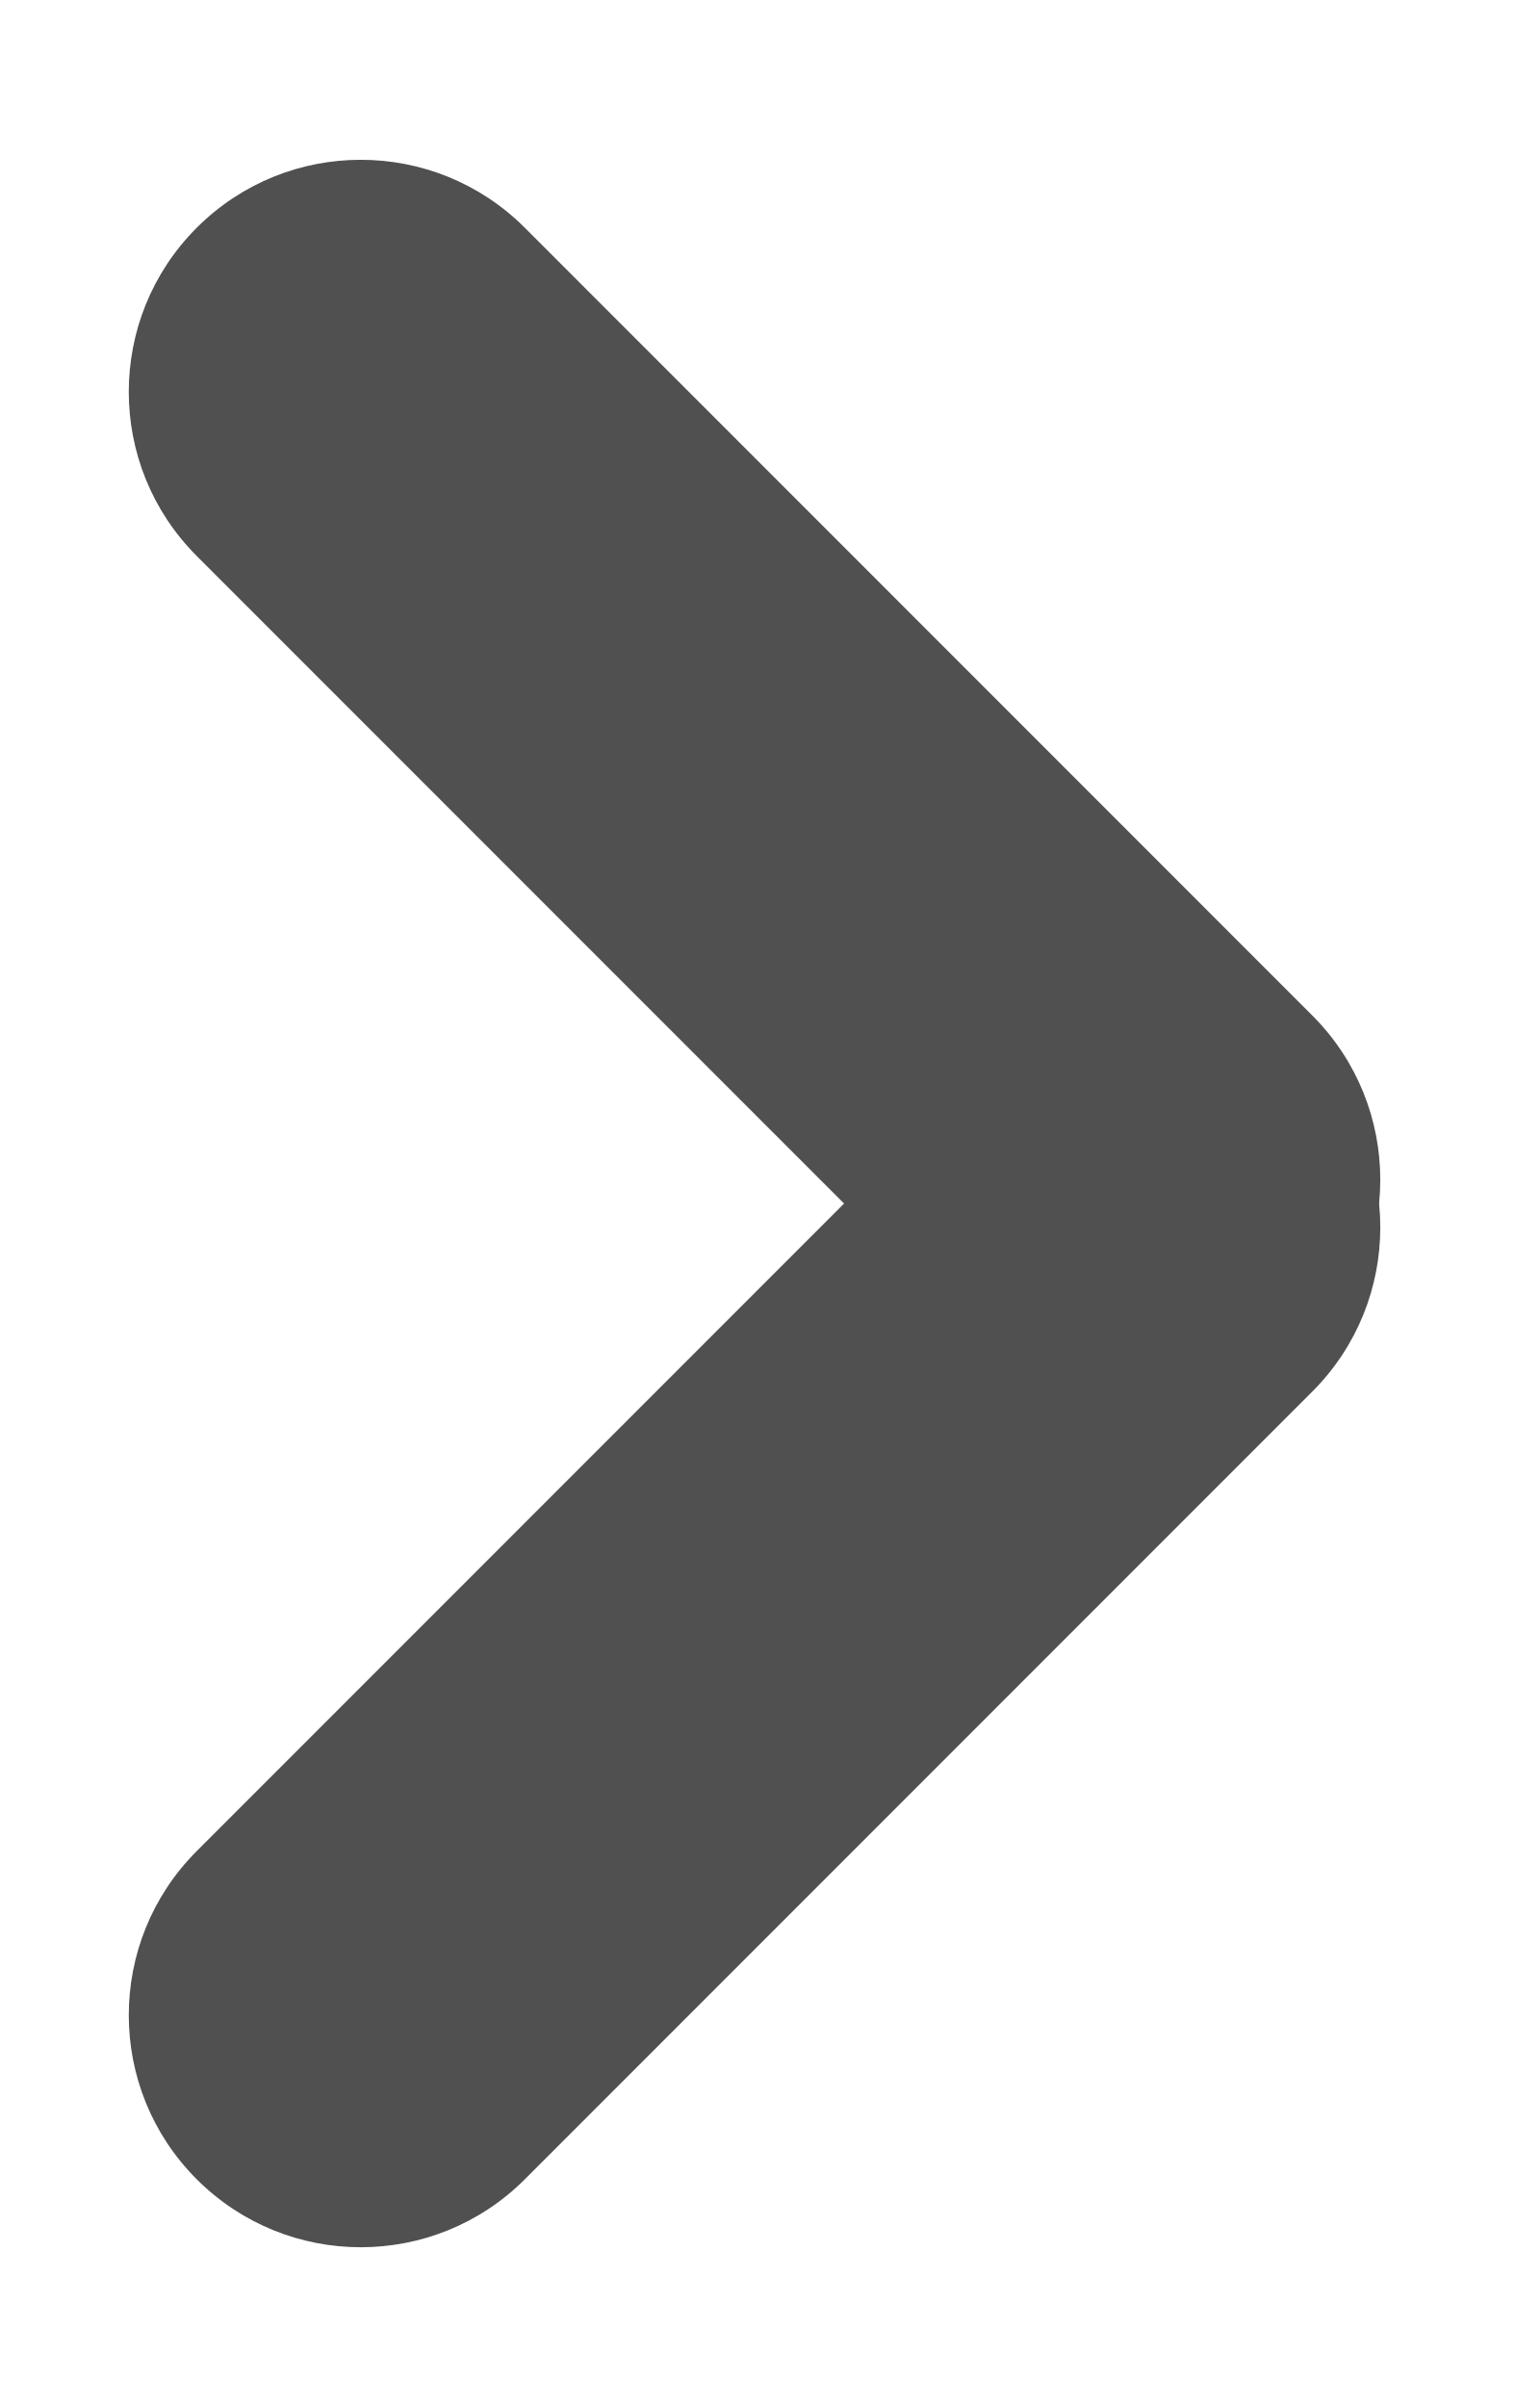
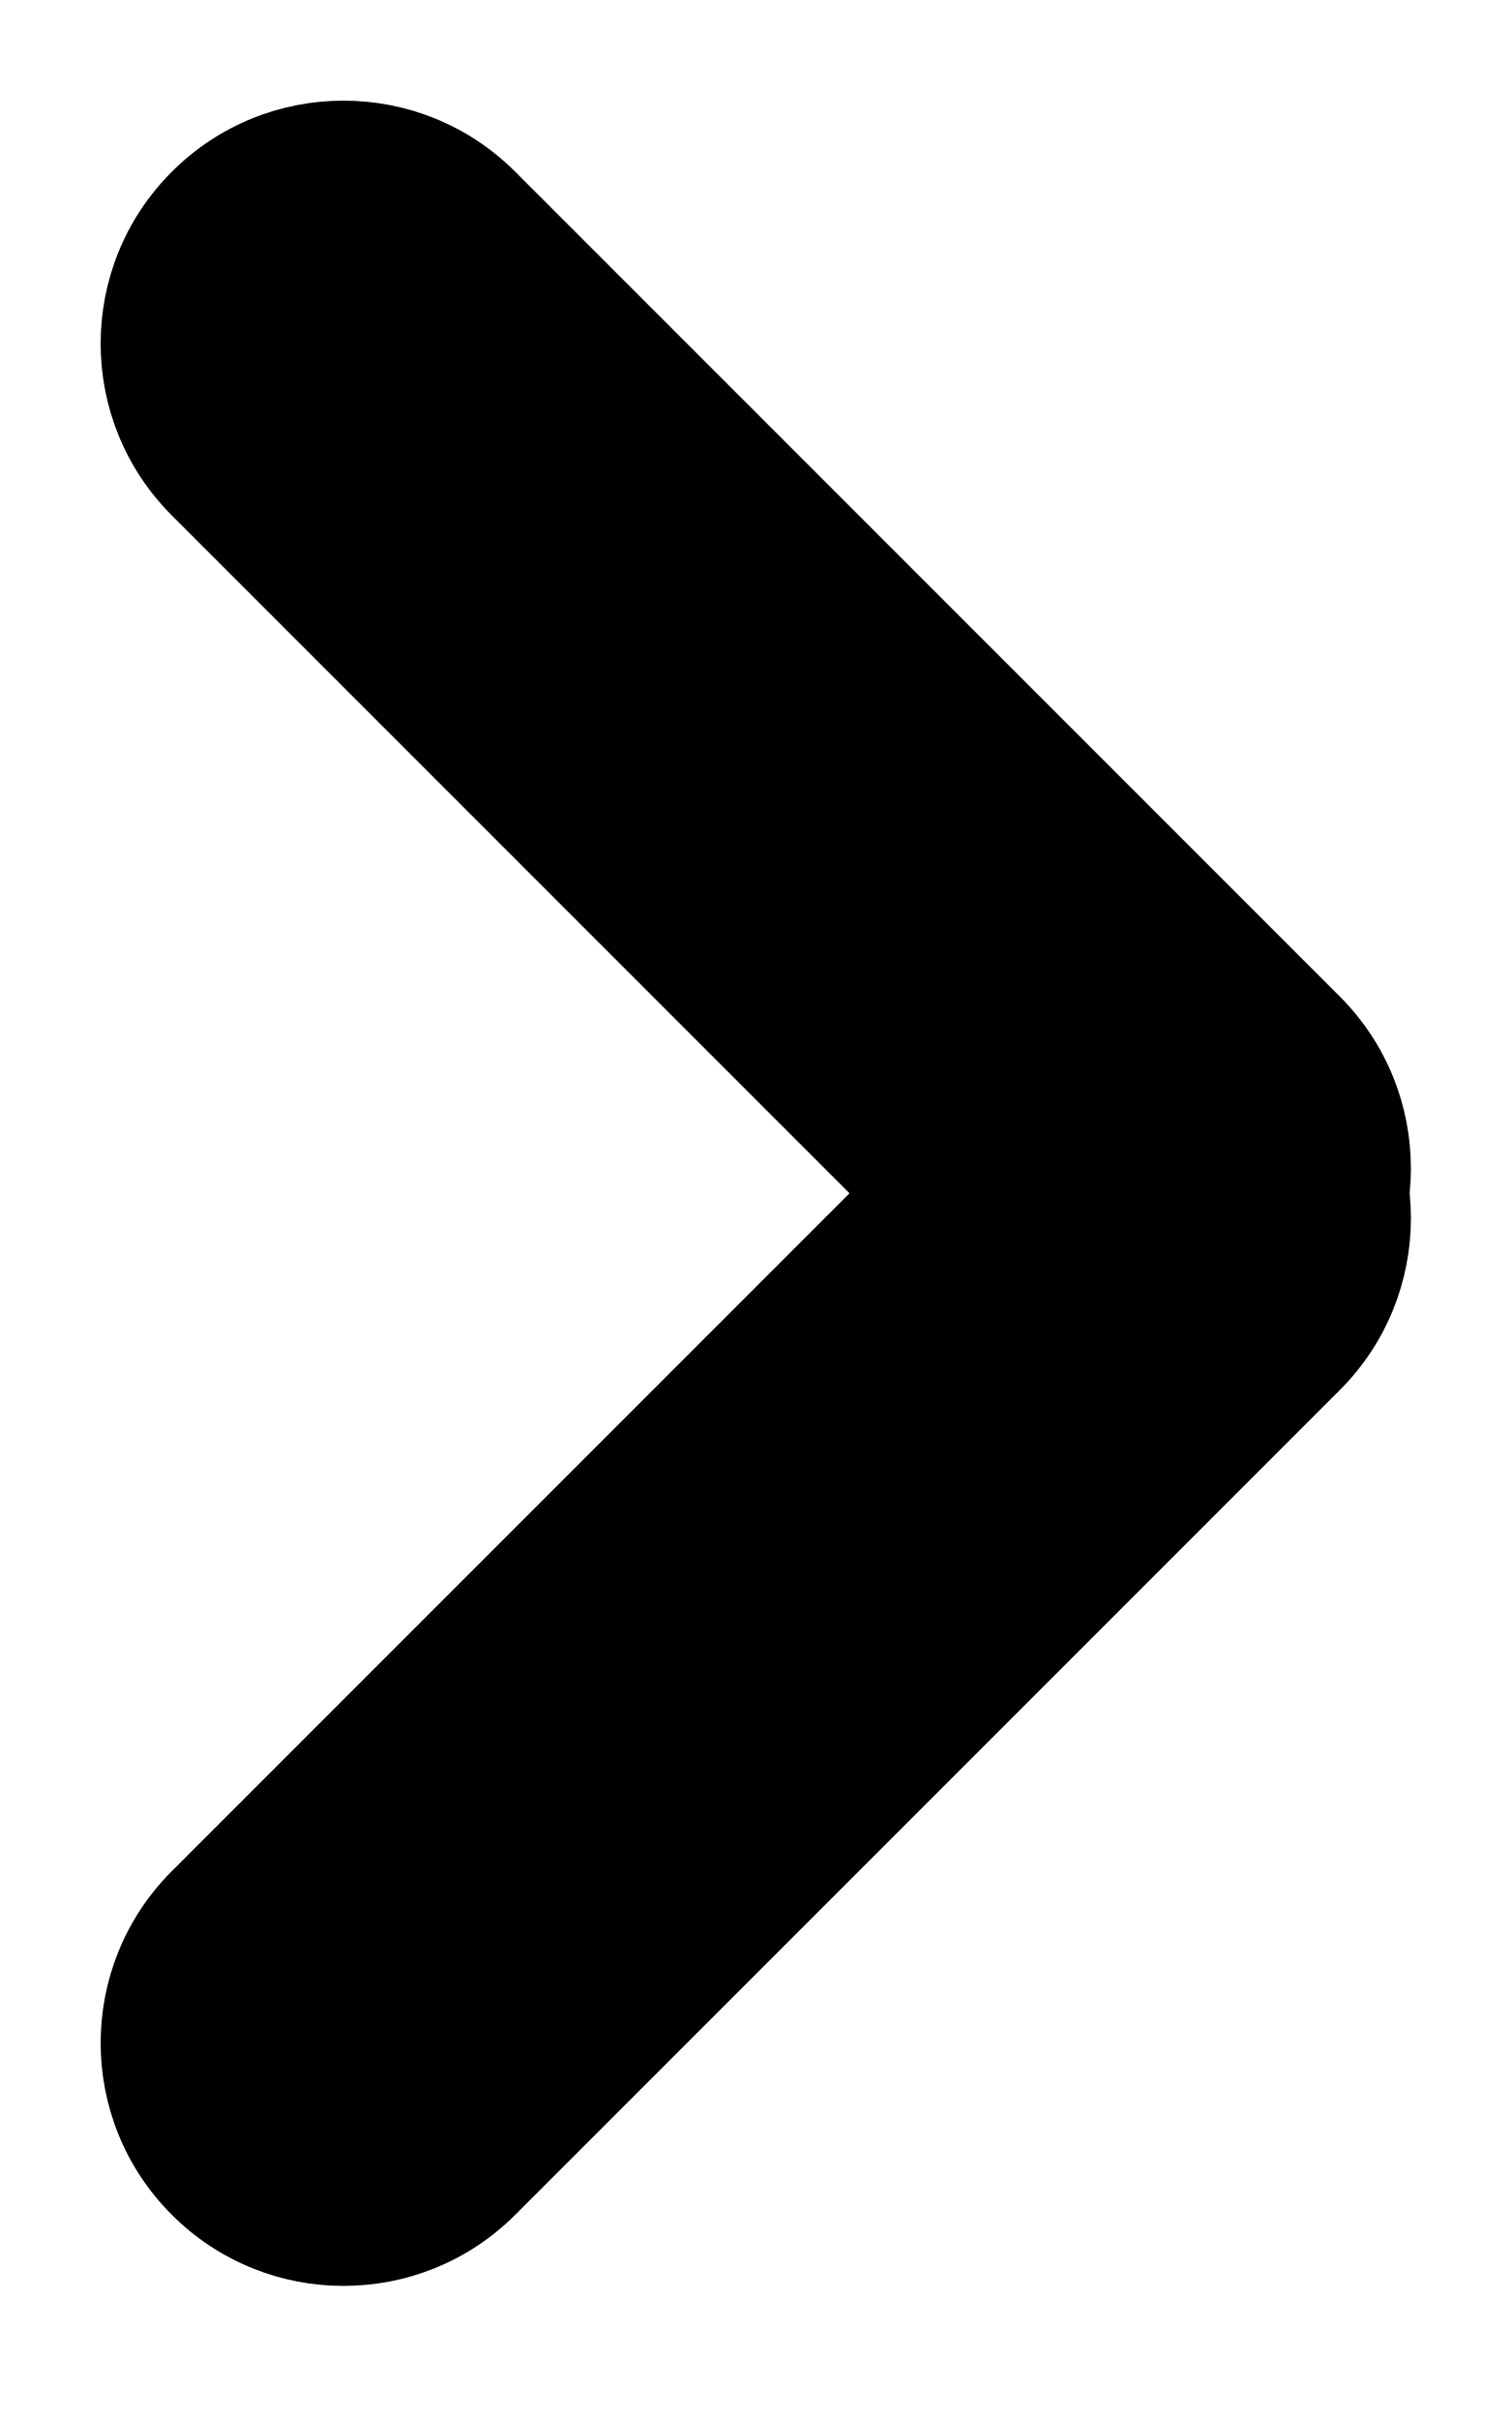
- <svg xmlns="http://www.w3.org/2000/svg" width="16" height="25" viewBox="0 0 16 25" fill="none">
-   <rect x="3.748" y="24.339" width="4.821" height="16.392" rx="2.411" transform="rotate(-135 3.74829 24.3391)" fill="#505050" />
-   <rect width="4.821" height="16.392" rx="2.411" transform="matrix(-0.707107 0.707107 0.707107 0.707107 3.74829 0.661133)" fill="#505050" />
+ <svg xmlns="http://www.w3.org/2000/svg" width="15" height="24" viewBox="0 0 15 24" fill="none">
+   <rect x="3.409" y="23.678" width="4.821" height="16.392" rx="2.411" transform="rotate(-135 3.40918 23.678)" fill="black" />
+   <rect width="4.821" height="16.392" rx="2.411" transform="matrix(-0.707107 0.707107 0.707107 0.707107 3.40918 0)" fill="black" />
</svg>
